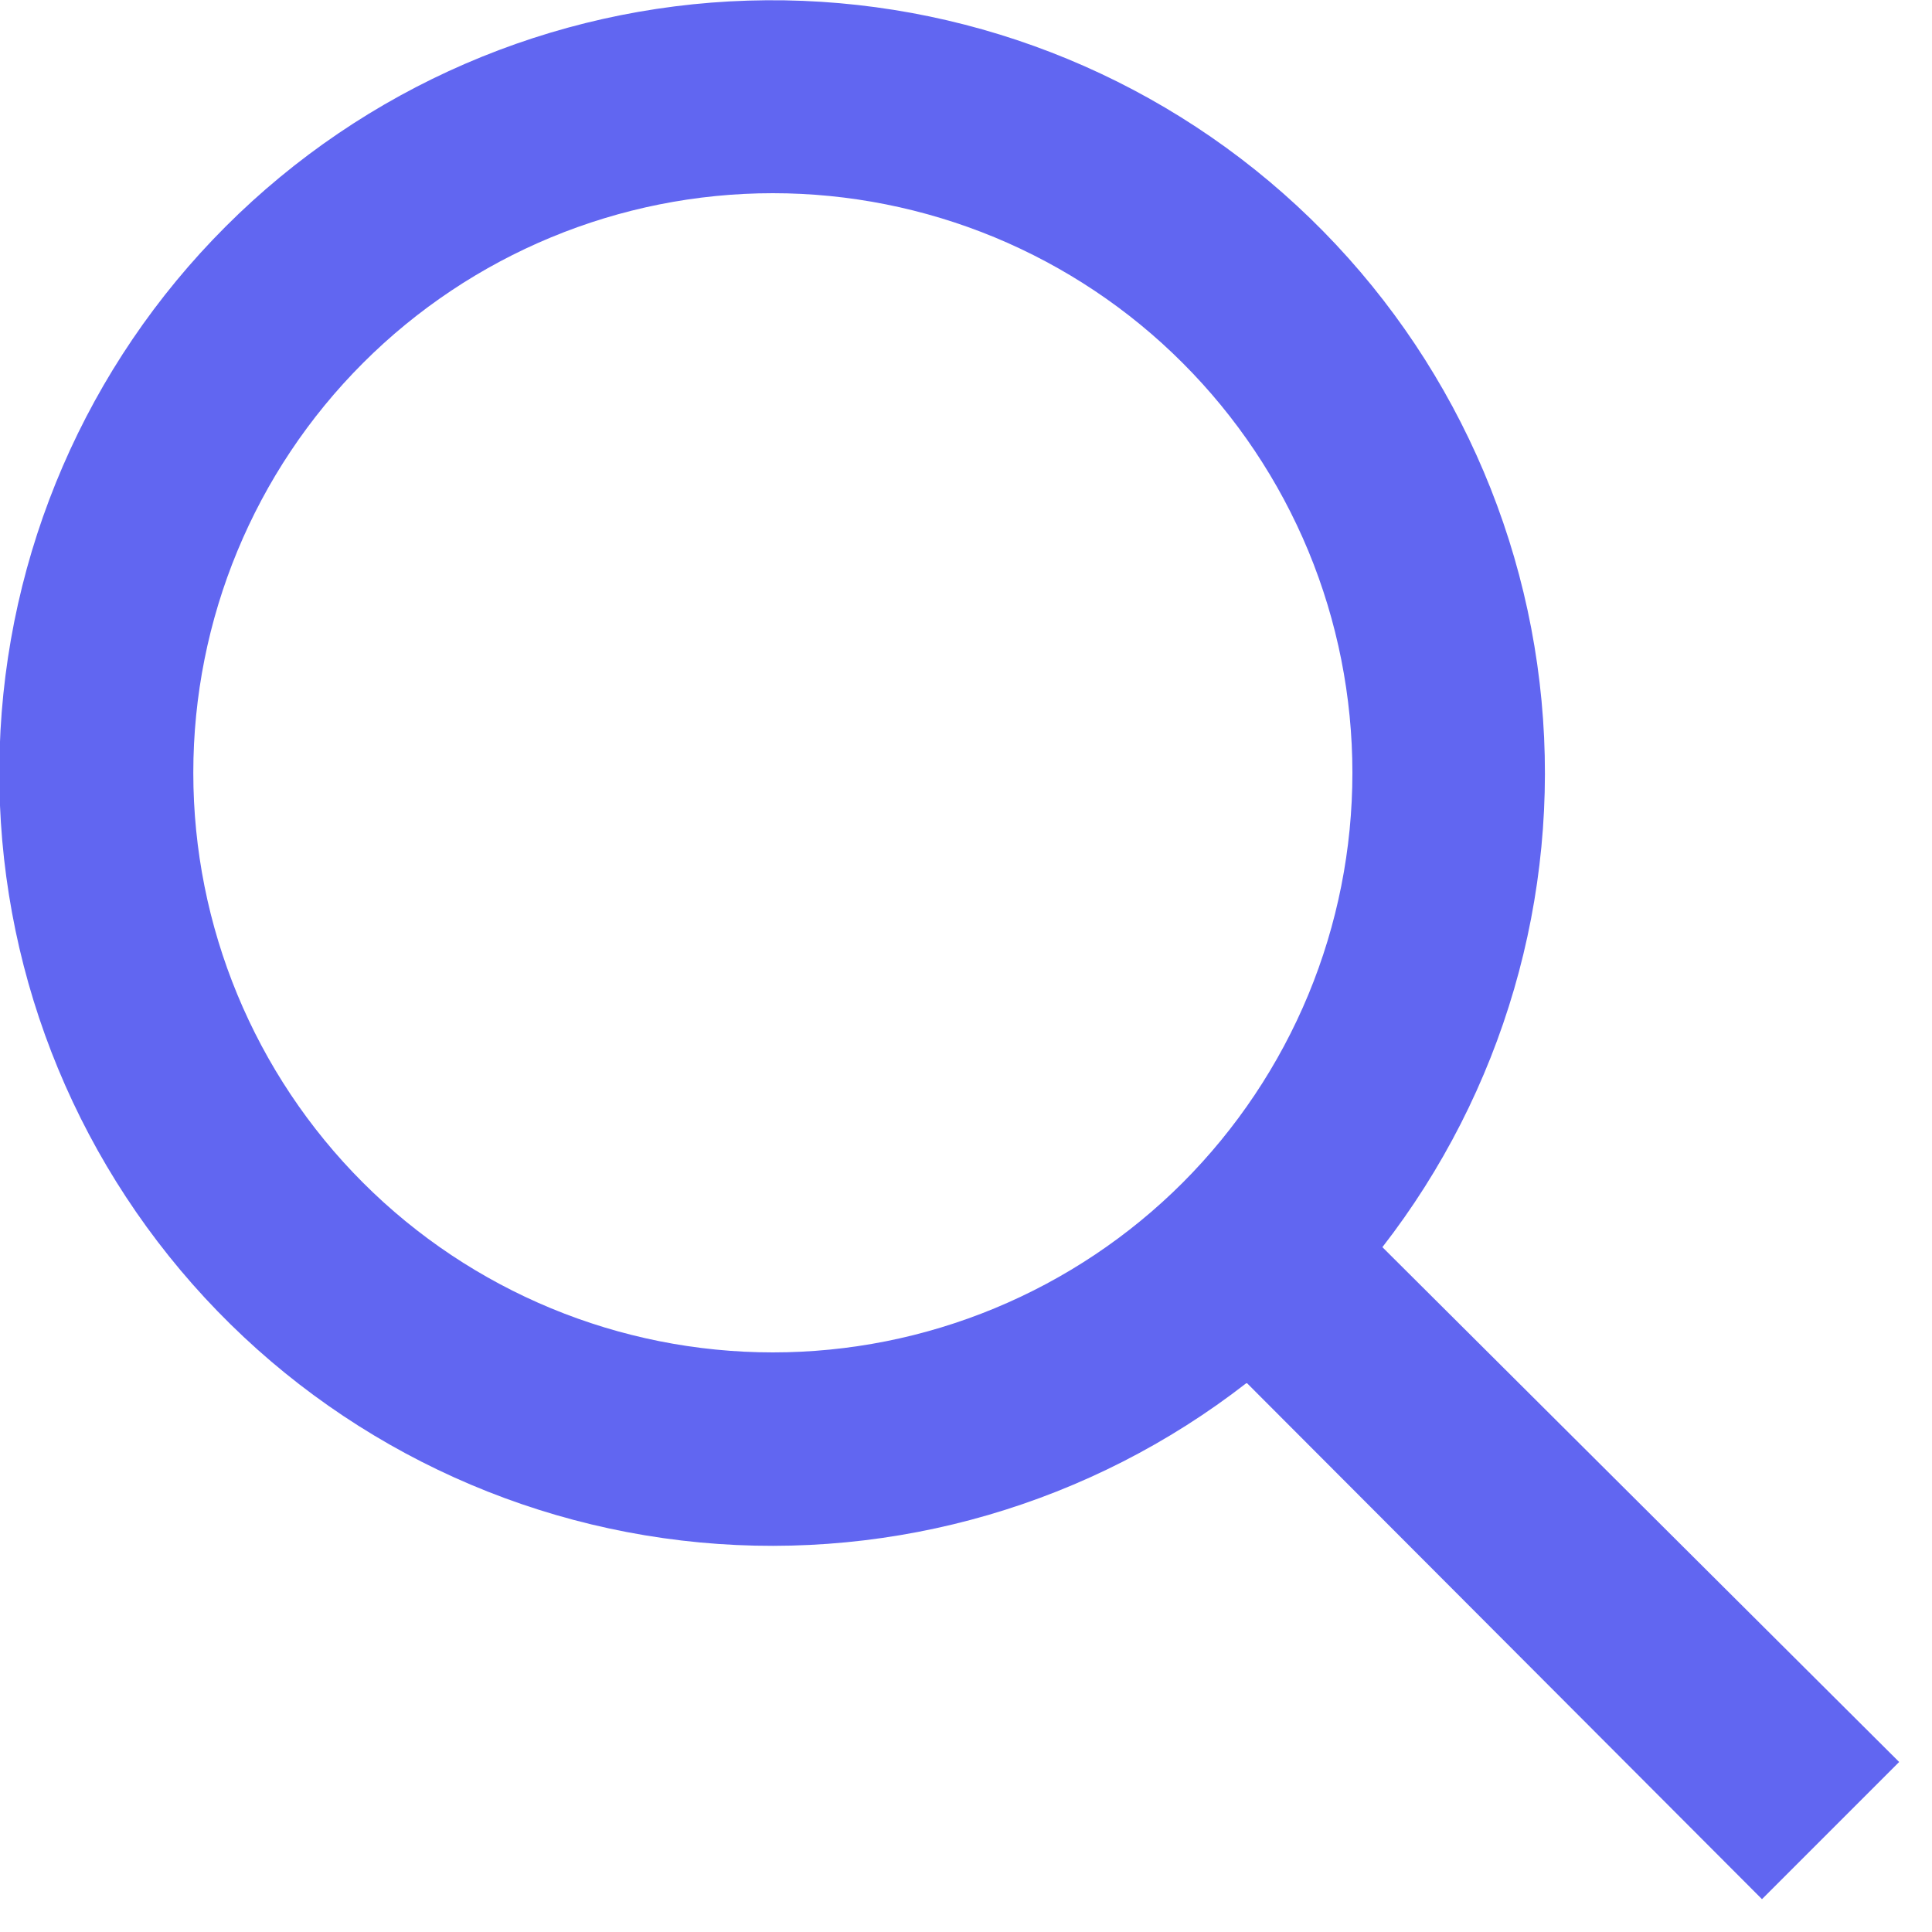
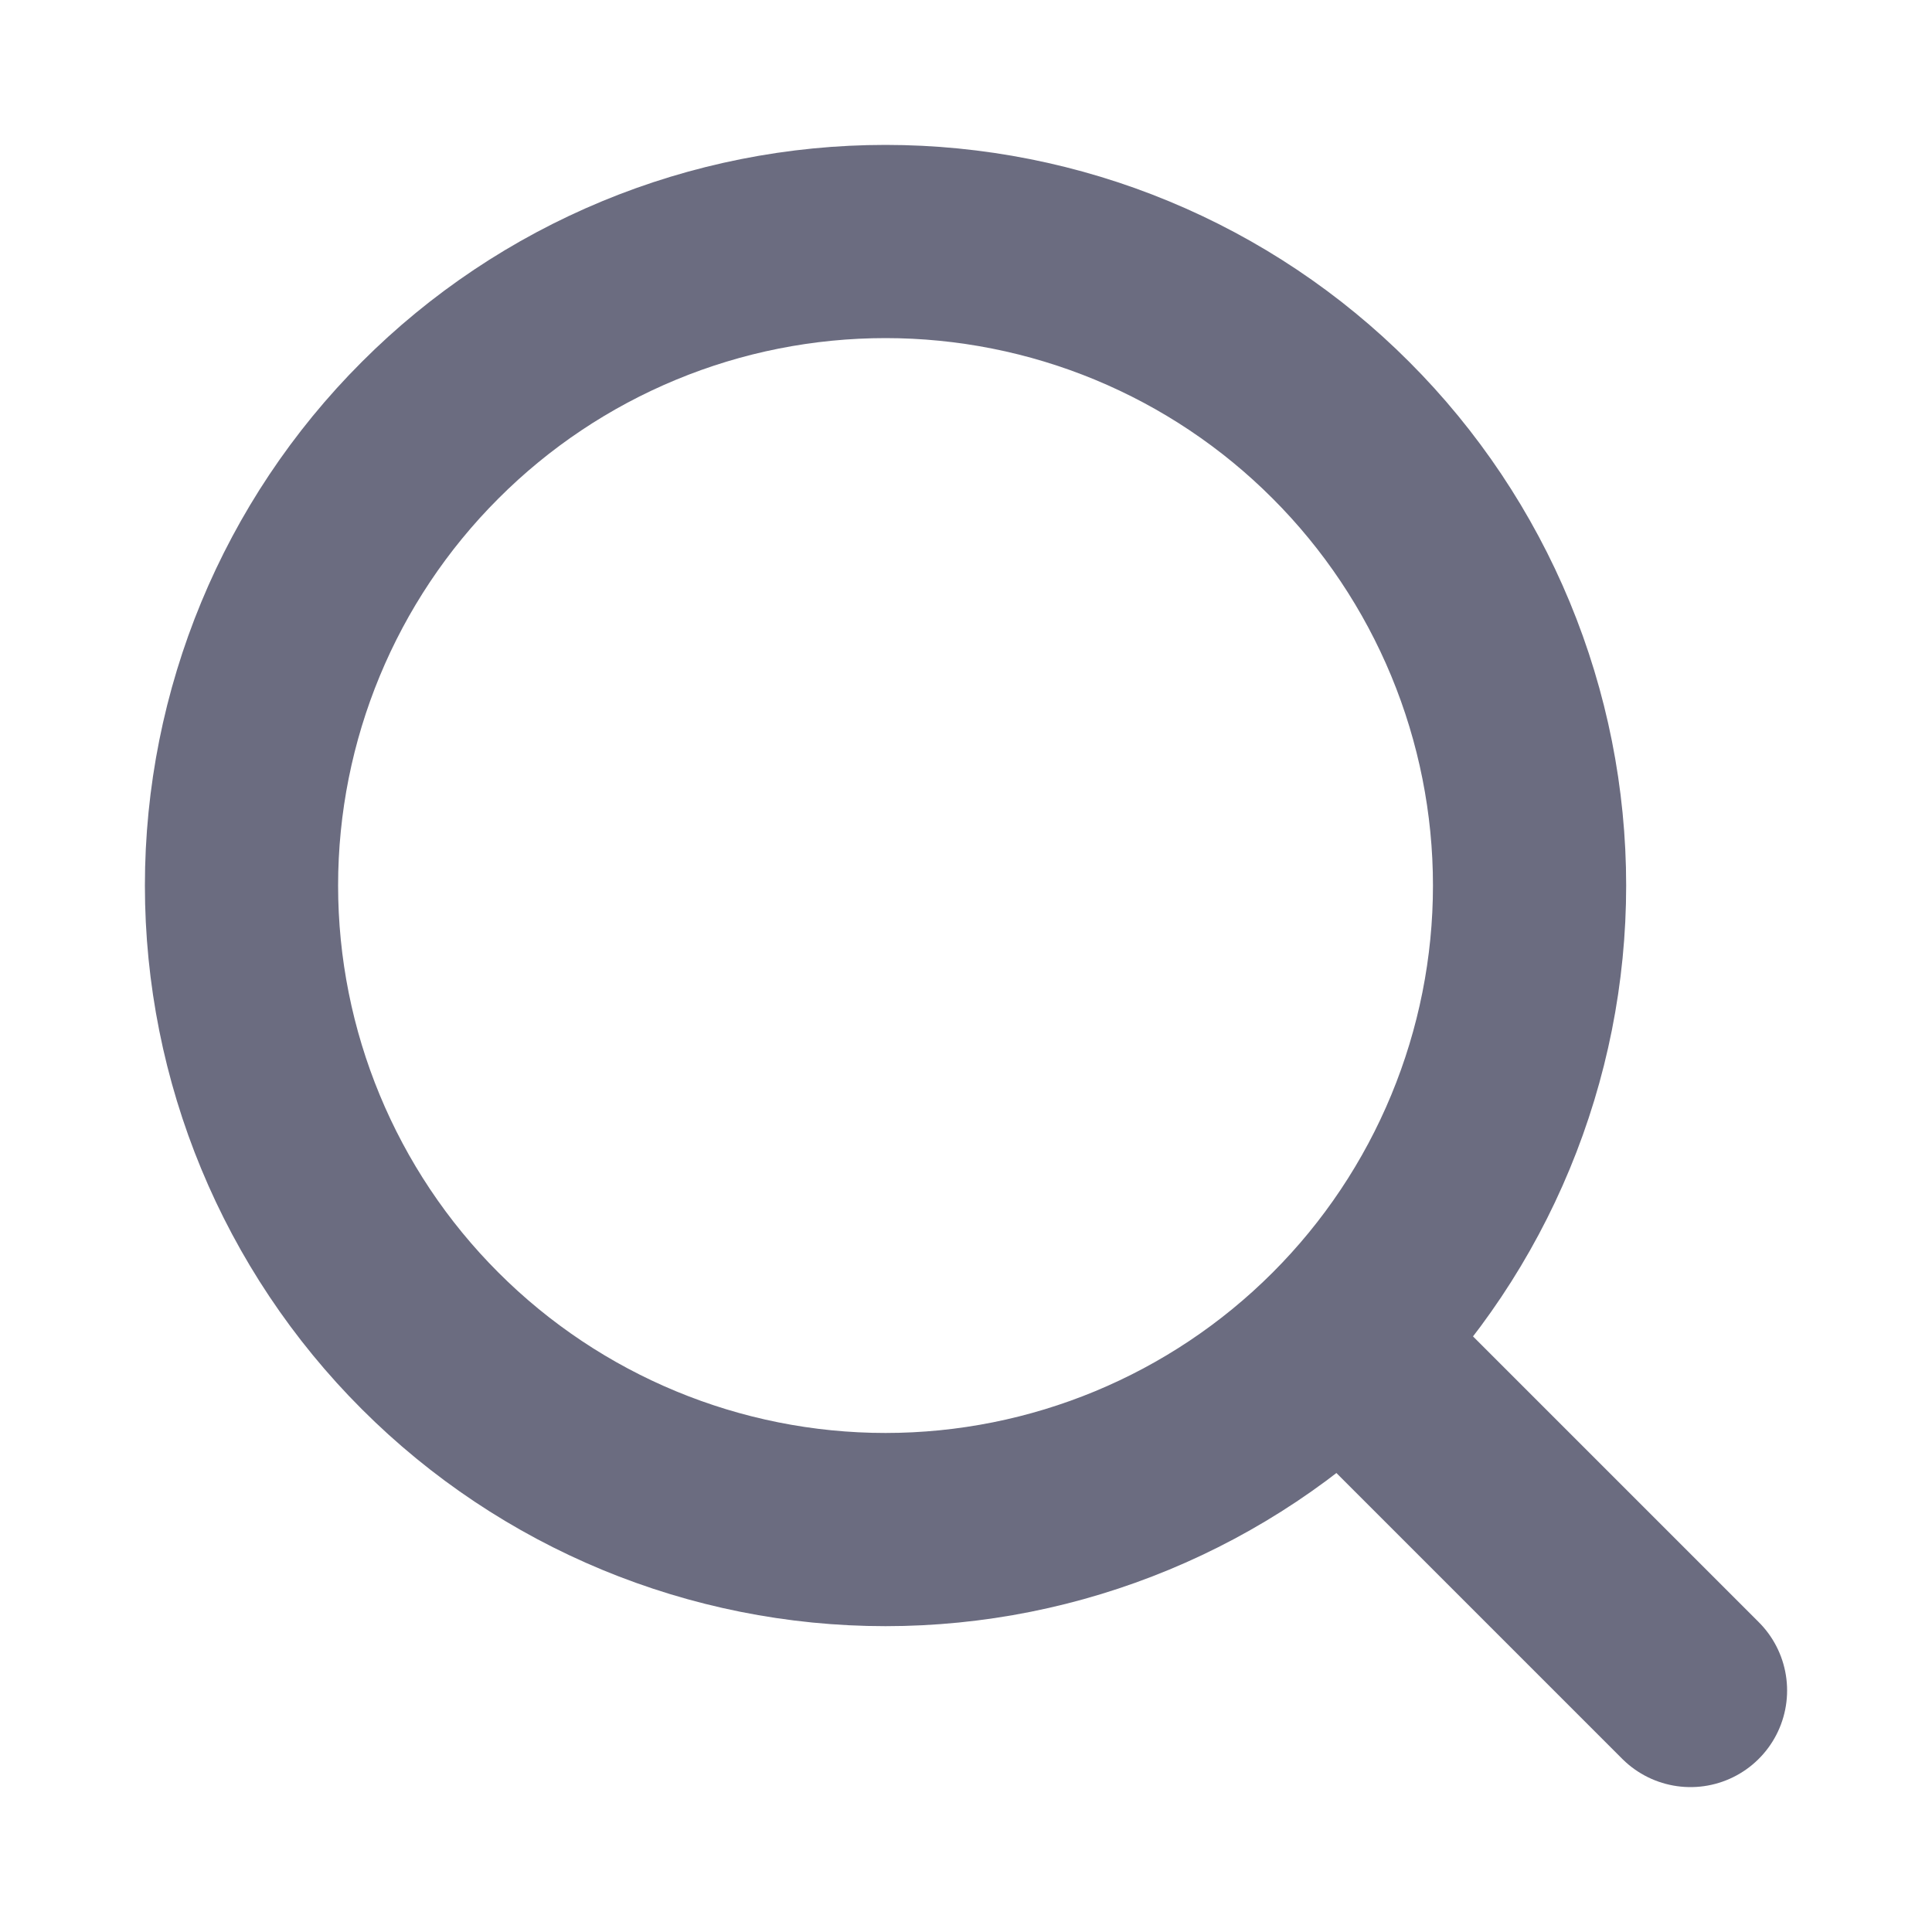
- <svg xmlns="http://www.w3.org/2000/svg" width="19" height="19" viewBox="0 0 19 19" fill="none">
-   <path d="M12.255 13.604C10.729 14.79 8.807 15.35 6.882 15.169C4.957 14.988 3.173 14.08 1.894 12.63C0.615 11.18 -0.064 9.298 -0.003 7.365C0.057 5.432 0.852 3.595 2.219 2.228C3.586 0.861 5.423 0.066 7.356 0.006C9.288 -0.054 11.171 0.624 12.621 1.903C14.071 3.182 14.979 4.966 15.16 6.891C15.341 8.816 14.781 10.738 13.595 12.265L18.677 17.328L17.328 18.677L12.265 13.604H12.255ZM7.601 13.3C8.349 13.3 9.09 13.153 9.782 12.866C10.473 12.58 11.102 12.16 11.631 11.631C12.16 11.101 12.58 10.473 12.867 9.781C13.153 9.09 13.3 8.349 13.3 7.6C13.3 6.852 13.153 6.11 12.867 5.419C12.58 4.727 12.16 4.099 11.631 3.57C11.102 3.04 10.473 2.621 9.782 2.334C9.09 2.048 8.349 1.9 7.601 1.9C6.089 1.9 4.639 2.501 3.57 3.57C2.501 4.639 1.901 6.088 1.901 7.6C1.901 9.112 2.501 10.562 3.57 11.631C4.639 12.7 6.089 13.3 7.601 13.3Z" fill="#6166F1" />
+ <svg xmlns="http://www.w3.org/2000/svg" width="20" height="20" viewBox="0 0 20 20" fill="none">
+   <g id="iconamoon:search">
+     <path id="Vector" d="M17.5 17.5L13.881 13.881M13.881 13.881C14.5 13.262 14.991 12.527 15.326 11.718C15.661 10.909 15.834 10.042 15.834 9.167C15.834 8.291 15.661 7.424 15.326 6.615C14.991 5.807 14.5 5.072 13.881 4.453C13.262 3.833 12.527 3.342 11.718 3.007C10.909 2.672 10.042 2.5 9.167 2.5C8.291 2.5 7.424 2.672 6.616 3.007C5.807 3.342 5.072 3.833 4.453 4.453C3.202 5.703 2.5 7.399 2.5 9.167C2.5 10.935 3.202 12.631 4.453 13.881C5.703 15.131 7.399 15.834 9.167 15.834C10.935 15.834 12.631 15.131 13.881 13.881Z" stroke="#6B6C80" stroke-width="2" stroke-linecap="round" stroke-linejoin="round" />
+   </g>
</svg>
